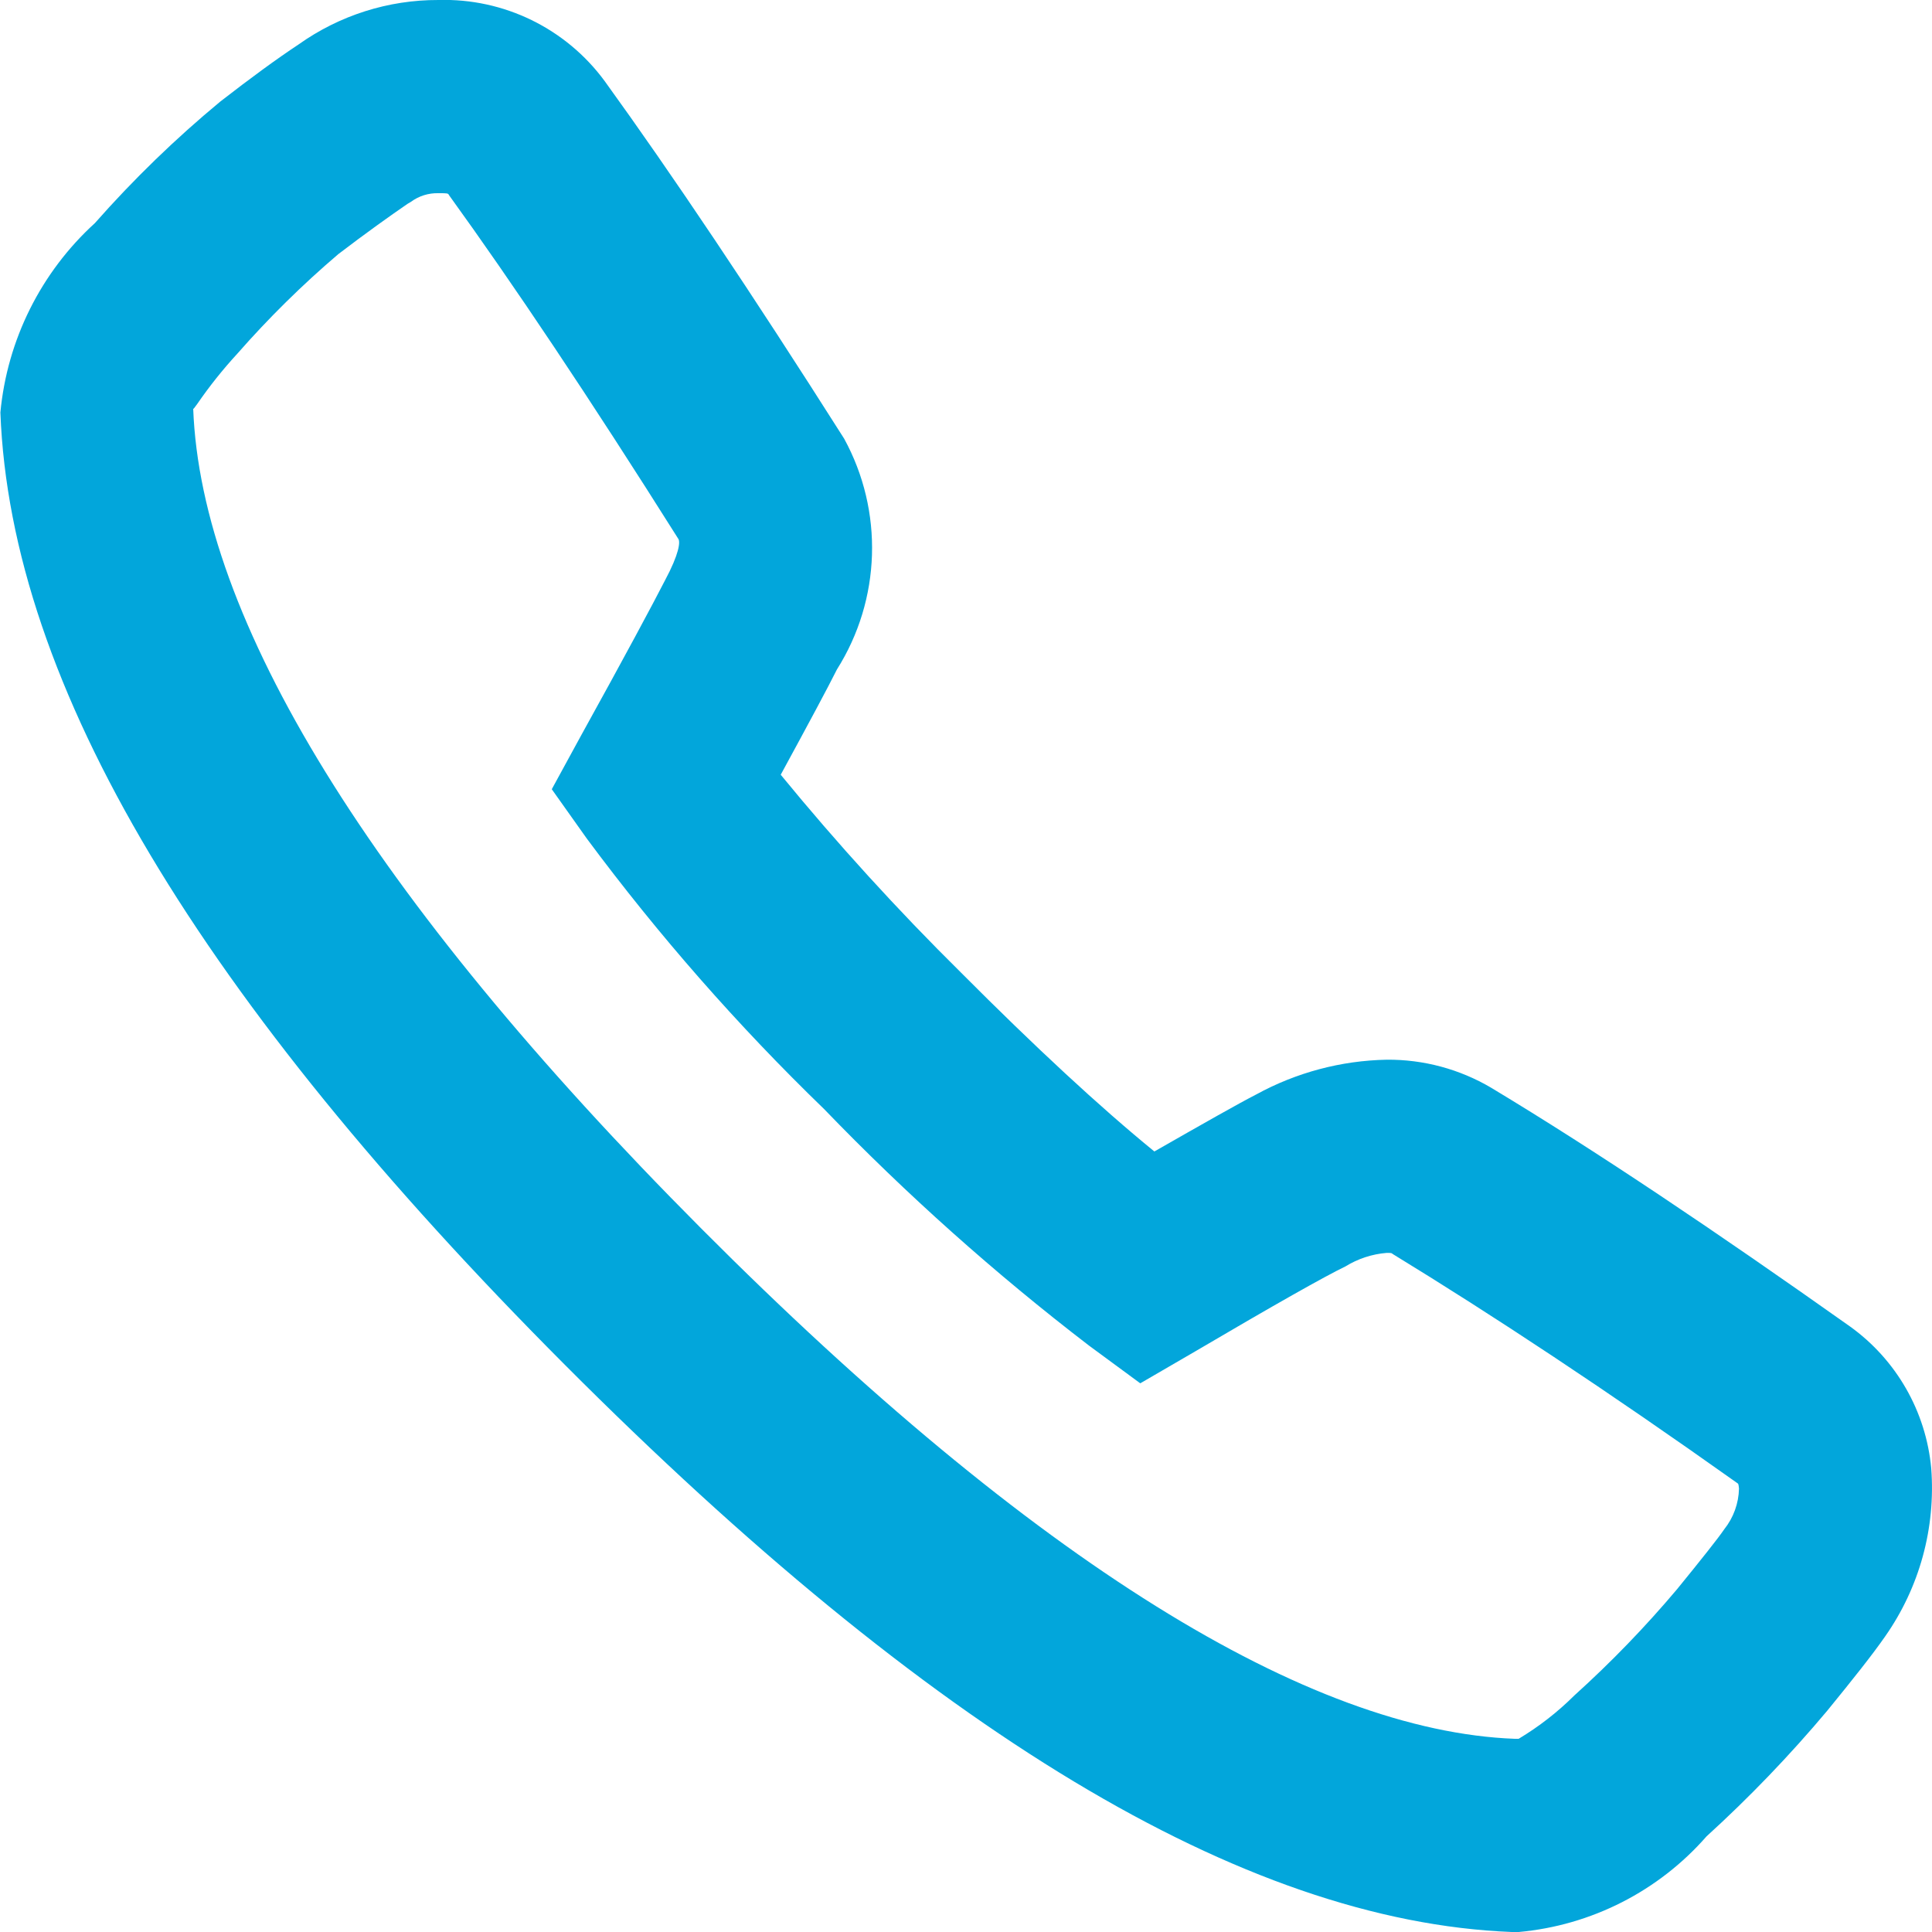
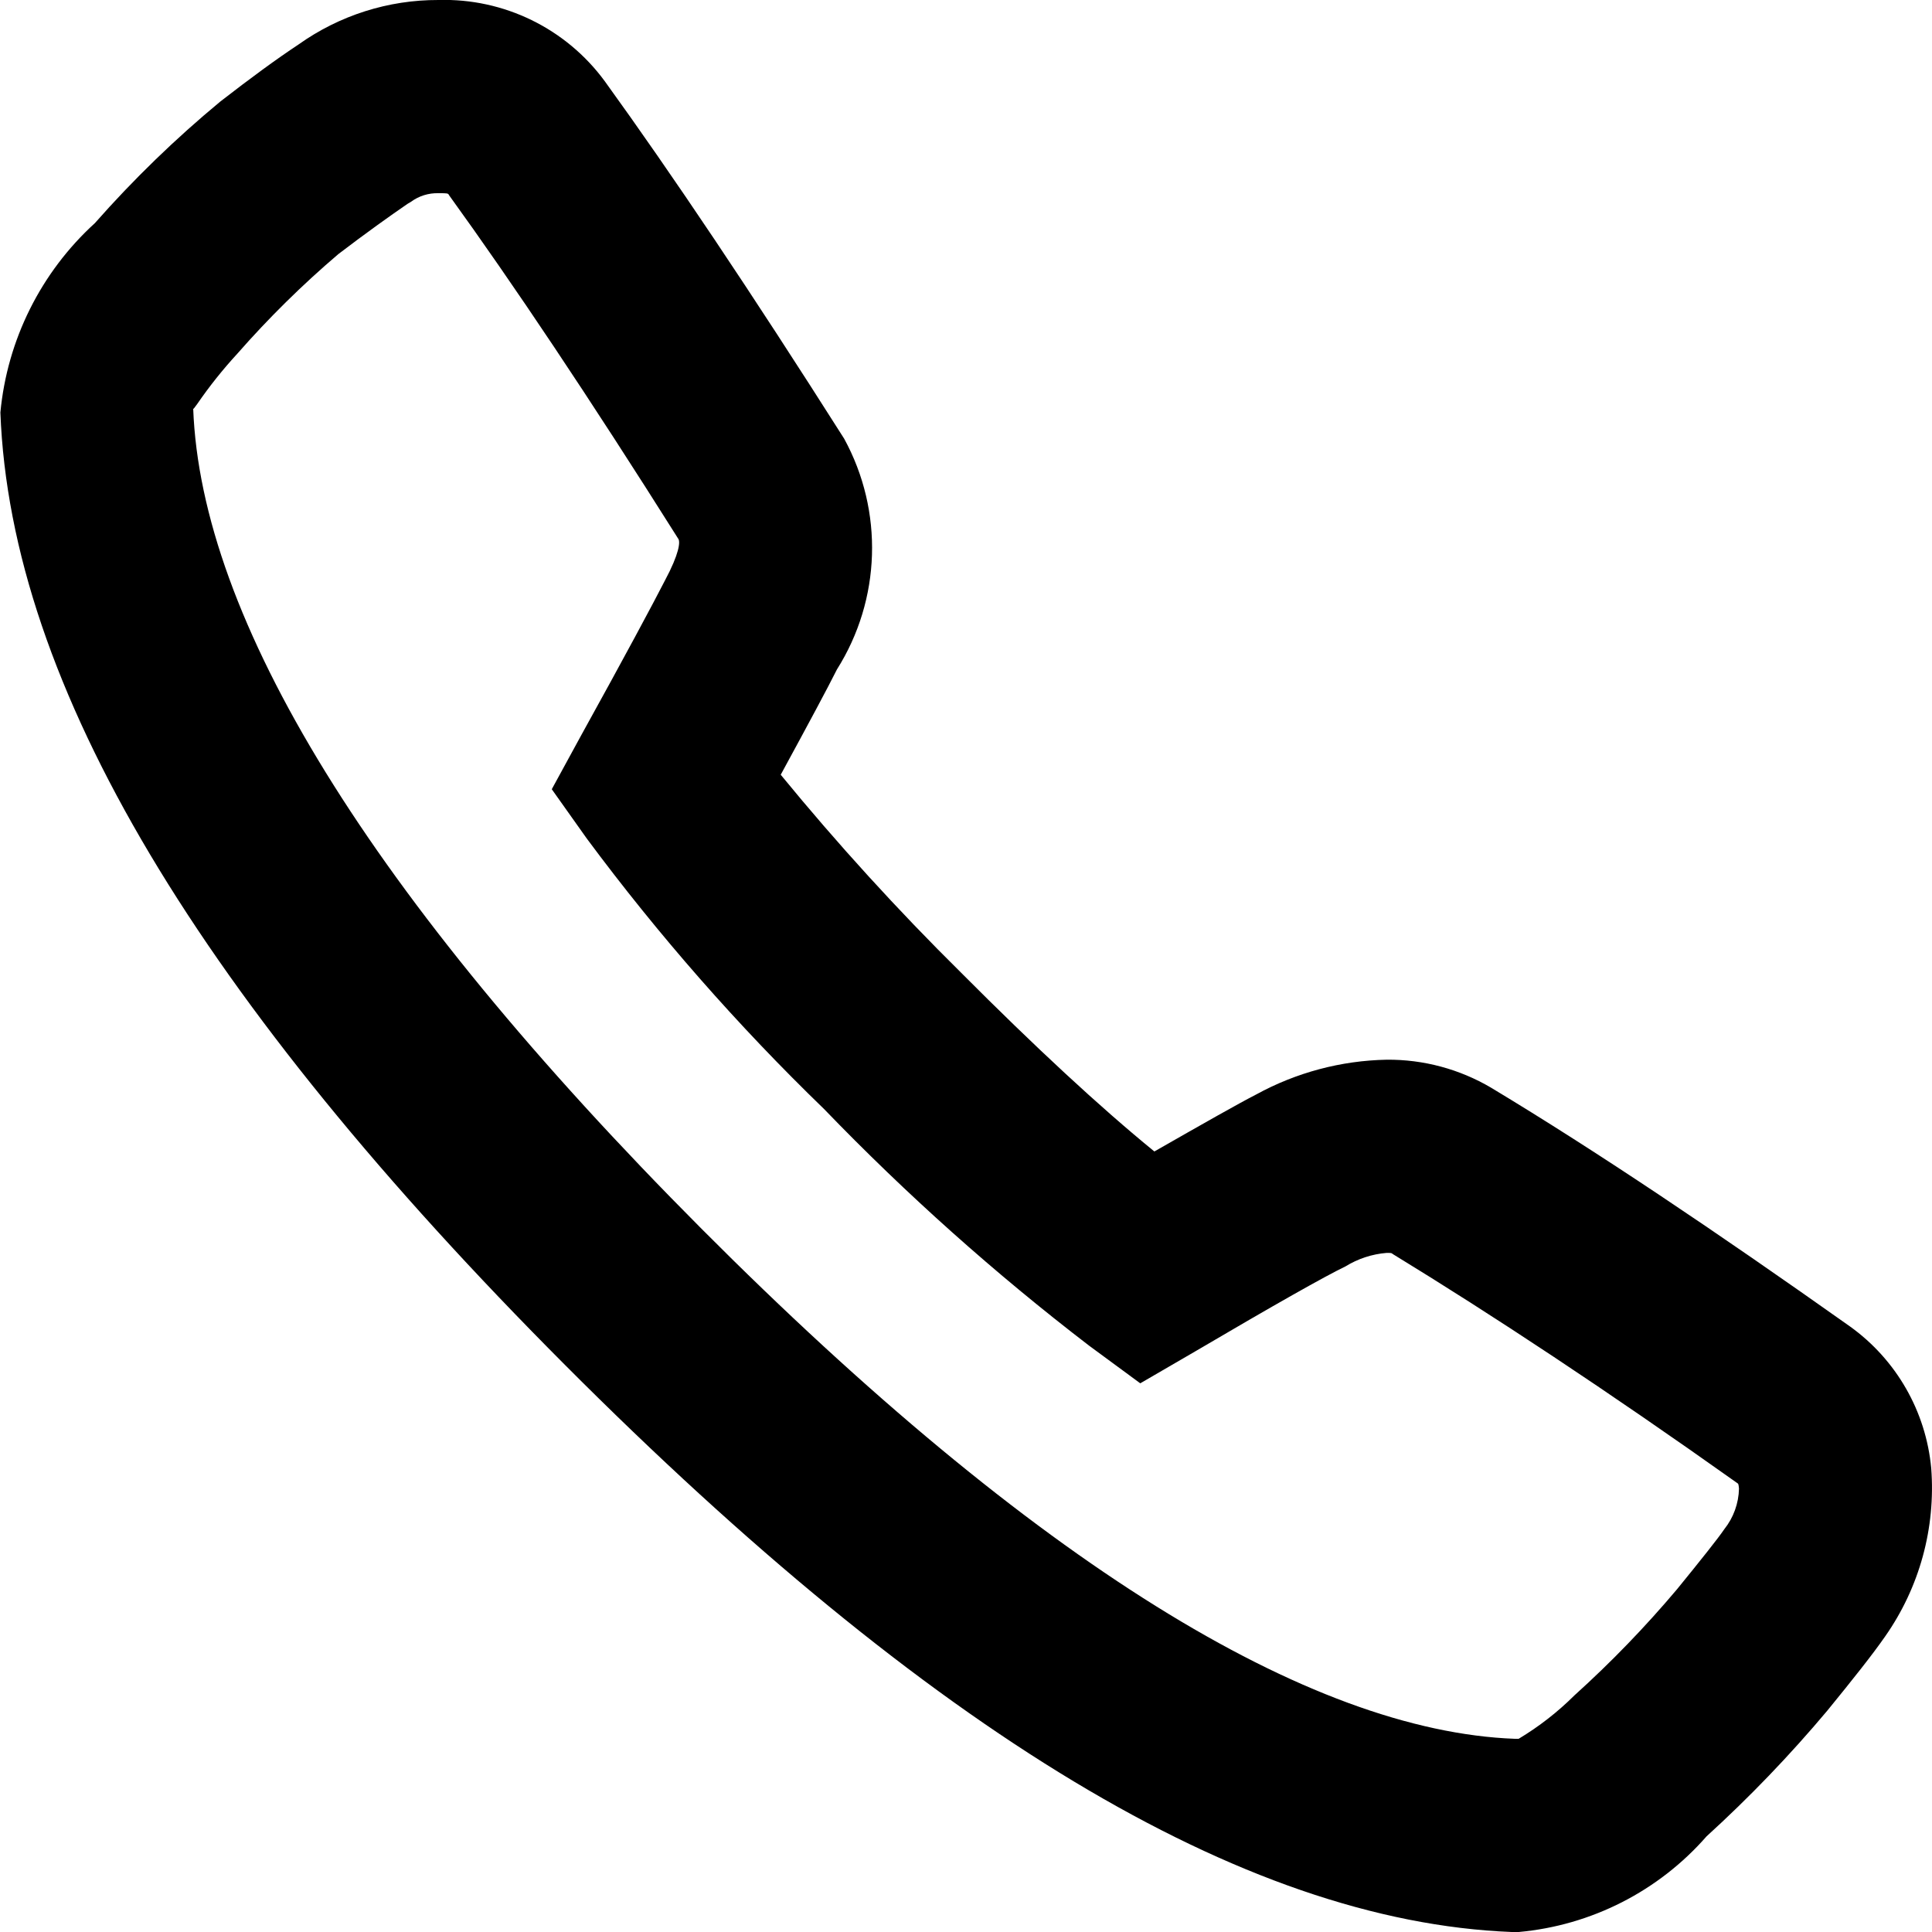
<svg xmlns="http://www.w3.org/2000/svg" width="20" height="20" viewBox="0 0 20 20">
-   <path id="phone" d="M680.26,4645.84a2.061,2.061,0,0,0-1.721-.84,2.483,2.483,0,0,0-1.448.46c-.227.15-.5.35-.809.59a11.556,11.556,0,0,0-1.3,1.26,3.037,3.037,0,0,0-.978,1.96c.106,2.83,2.075,6.08,5.845,9.86s7.009,5.76,9.8,5.87h.073a2.935,2.935,0,0,0,1.944-.99,13.481,13.481,0,0,0,1.249-1.3c.269-.33.468-.58.6-.77a2.675,2.675,0,0,0,.477-1.74,2.037,2.037,0,0,0-.843-1.47c-1.384-.98-2.617-1.81-3.713-2.47a2.092,2.092,0,0,0-1.081-.29,2.929,2.929,0,0,0-1.351.36c-.176.09-.529.29-1.054.59-.564-.46-1.233-1.08-2-1.85a26.49,26.49,0,0,1-1.868-2.05c.294-.54.487-.9.582-1.09a2.357,2.357,0,0,0,.074-2.39C681.773,4648.02,680.954,4646.8,680.26,4645.84Zm9.421,17.16c-2.124-.08-4.972-1.82-8.419-5.28s-5.181-6.32-5.262-8.49c0,.01.014-.01.043-.05a4.706,4.706,0,0,1,.415-.52,10.105,10.105,0,0,1,1.045-1.03c.288-.22.527-.39.716-.52l.034-.02a.458.458,0,0,1,.286-.09c.093,0,.1,0,.109.02.658.91,1.455,2.1,2.375,3.56.019.03.01.15-.14.43-.123.24-.412.78-.871,1.61l-.3.55.362.51a22.749,22.749,0,0,0,2.456,2.8,24.621,24.621,0,0,0,2.744,2.45l.53.39.568-.33c.816-.48,1.347-.78,1.556-.88a.959.959,0,0,1,.426-.14c.04,0,.054,0,.061.01,1.031.63,2.228,1.42,3.565,2.37.016.01.017.01.022.06a.7.7,0,0,1-.152.42c-.068.1-.244.32-.488.62a11.2,11.2,0,0,1-1.063,1.1,3.018,3.018,0,0,1-.578.45Z" transform="translate(-674 -4645)" fill="#02a6db" fill-rule="evenodd" />
+   <path id="phone" d="M680.26,4645.84a2.061,2.061,0,0,0-1.721-.84,2.483,2.483,0,0,0-1.448.46c-.227.15-.5.35-.809.59a11.556,11.556,0,0,0-1.3,1.26,3.037,3.037,0,0,0-.978,1.96c.106,2.83,2.075,6.08,5.845,9.86s7.009,5.76,9.8,5.87h.073a2.935,2.935,0,0,0,1.944-.99,13.481,13.481,0,0,0,1.249-1.3c.269-.33.468-.58.6-.77a2.675,2.675,0,0,0,.477-1.74,2.037,2.037,0,0,0-.843-1.47c-1.384-.98-2.617-1.81-3.713-2.47a2.092,2.092,0,0,0-1.081-.29,2.929,2.929,0,0,0-1.351.36c-.176.09-.529.29-1.054.59-.564-.46-1.233-1.08-2-1.85a26.49,26.49,0,0,1-1.868-2.05c.294-.54.487-.9.582-1.09a2.357,2.357,0,0,0,.074-2.39C681.773,4648.02,680.954,4646.8,680.26,4645.84Zm9.421,17.16c-2.124-.08-4.972-1.82-8.419-5.28s-5.181-6.32-5.262-8.49c0,.01.014-.01.043-.05a4.706,4.706,0,0,1,.415-.52,10.105,10.105,0,0,1,1.045-1.03c.288-.22.527-.39.716-.52l.034-.02a.458.458,0,0,1,.286-.09c.093,0,.1,0,.109.02.658.91,1.455,2.1,2.375,3.56.019.03.01.15-.14.43-.123.24-.412.78-.871,1.61l-.3.55.362.51a22.749,22.749,0,0,0,2.456,2.8,24.621,24.621,0,0,0,2.744,2.45l.53.39.568-.33c.816-.48,1.347-.78,1.556-.88a.959.959,0,0,1,.426-.14c.04,0,.054,0,.061.01,1.031.63,2.228,1.42,3.565,2.37.016.01.017.01.022.06a.7.7,0,0,1-.152.42c-.068.1-.244.32-.488.62a11.2,11.2,0,0,1-1.063,1.1,3.018,3.018,0,0,1-.578.45Z" transform="translate(-674 -4645)" fill="black" fill-rule="evenodd" />
</svg>
